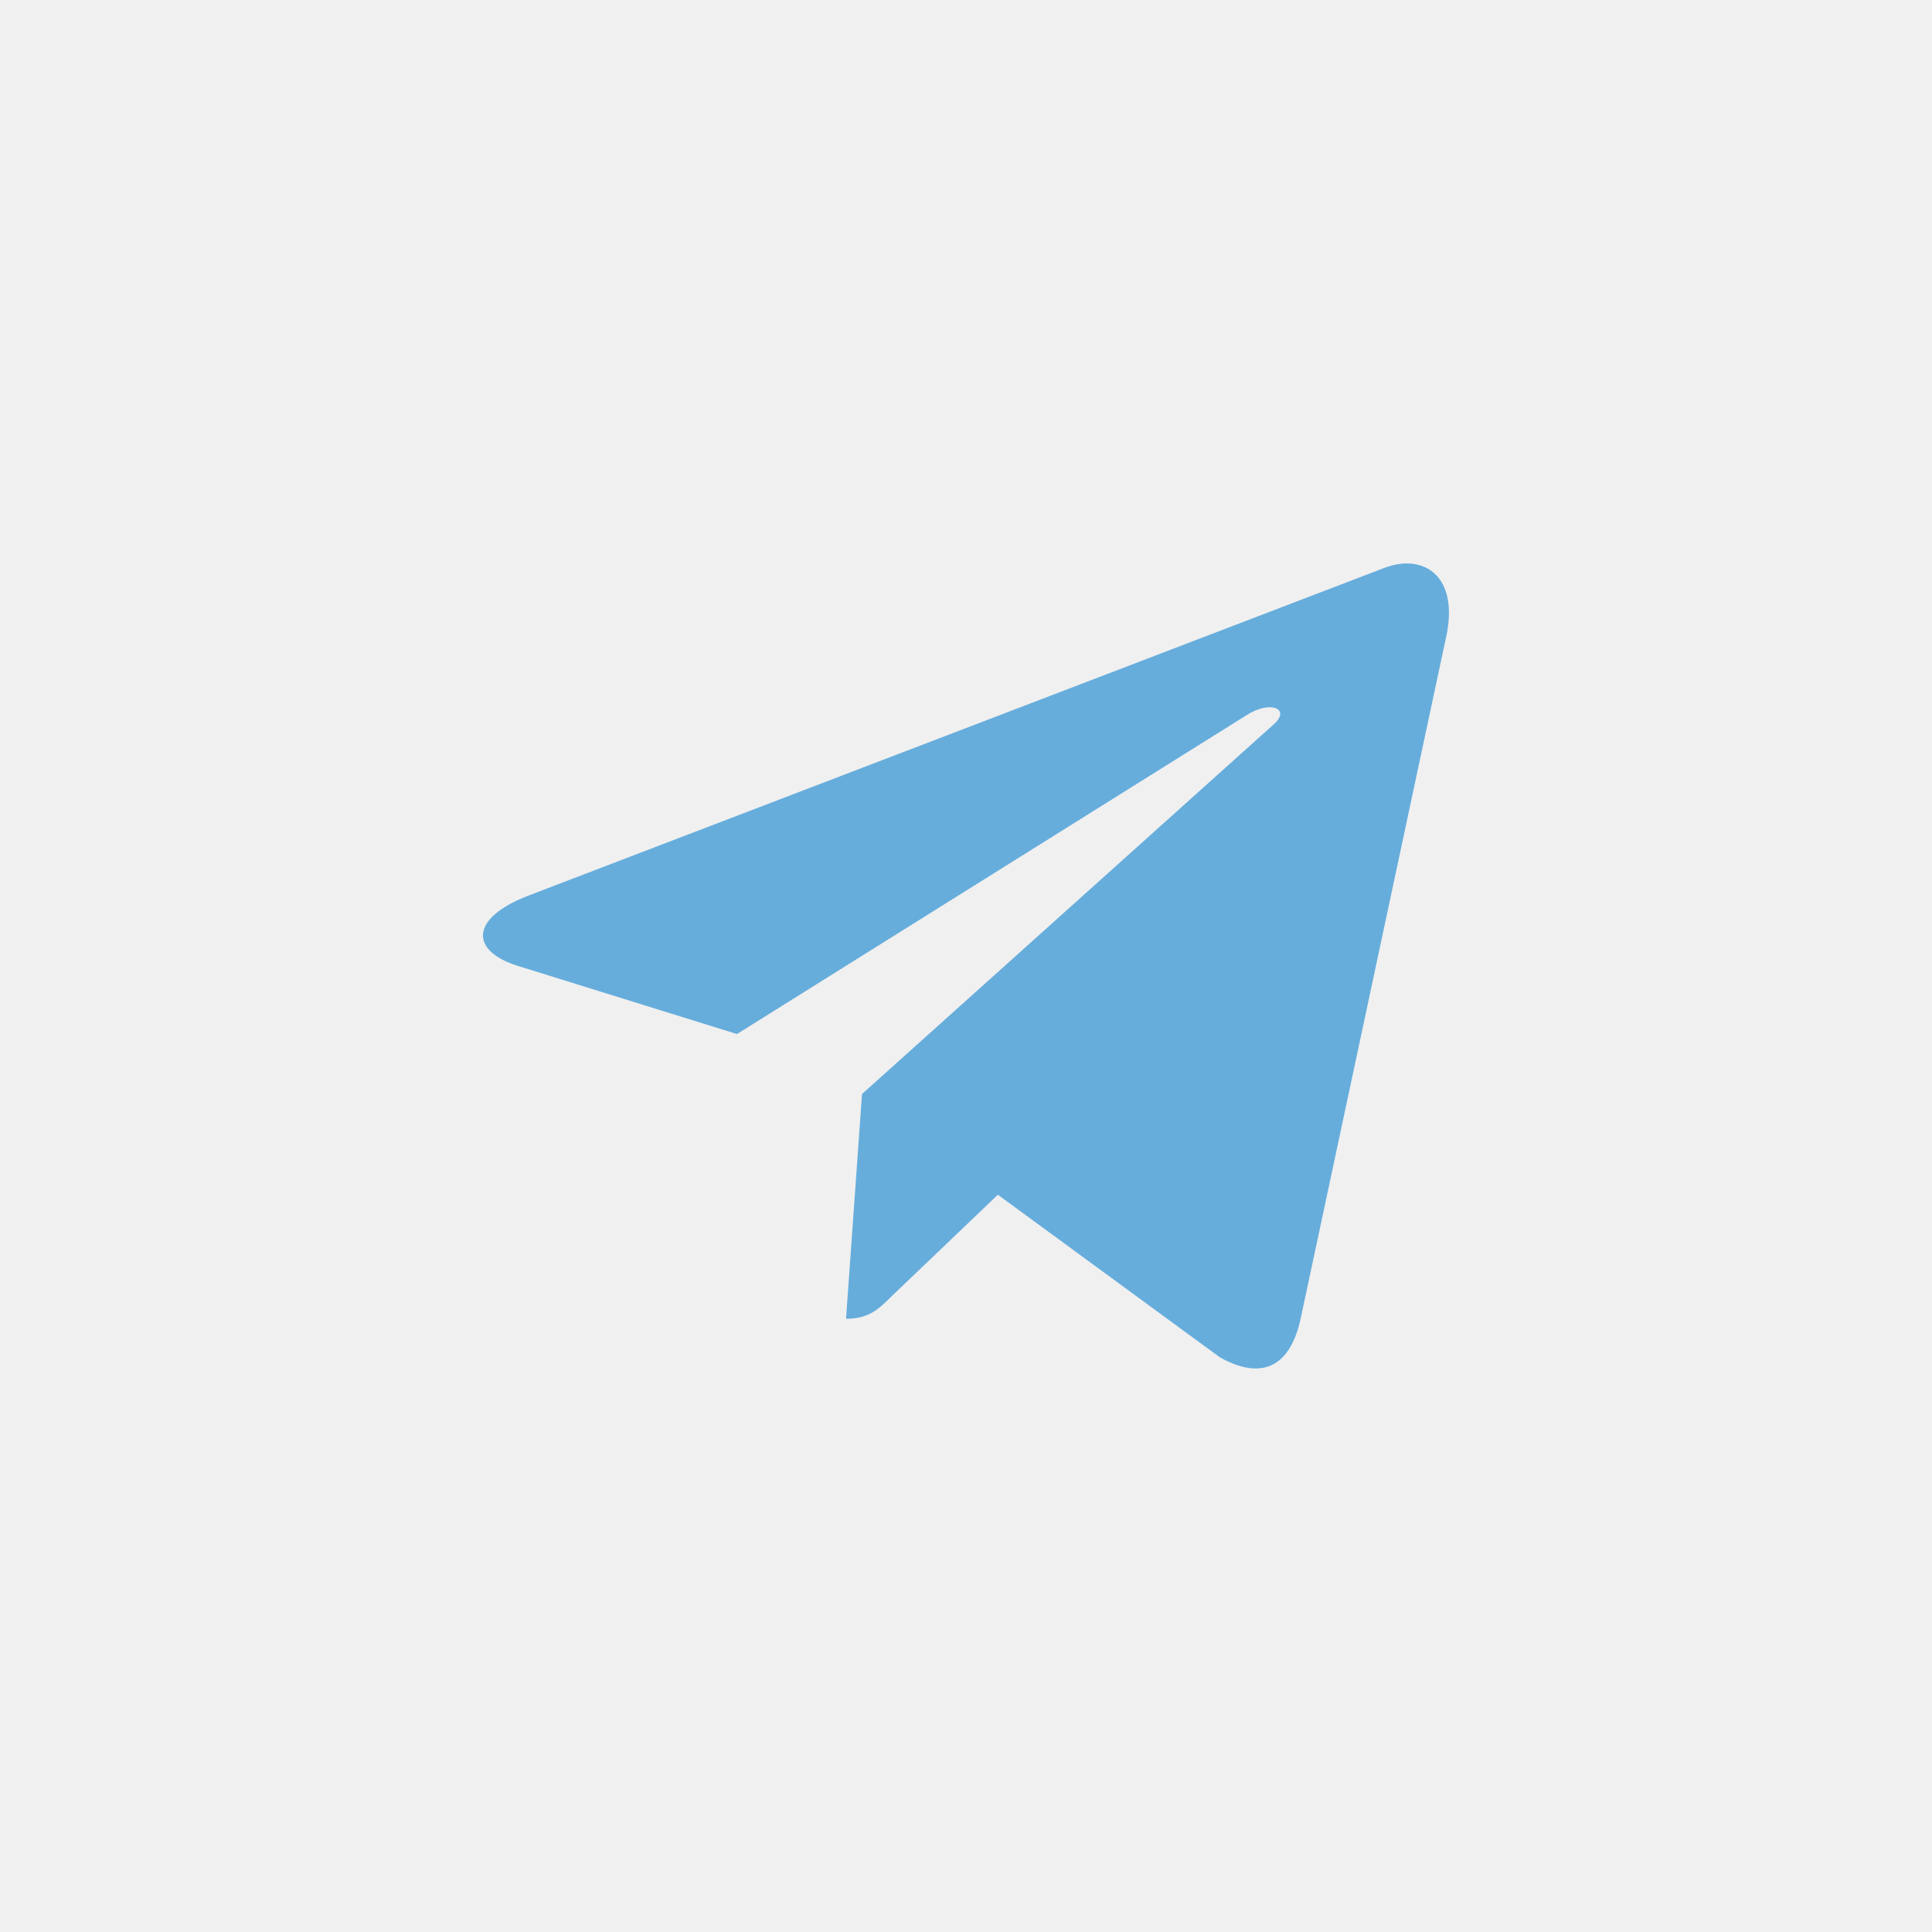
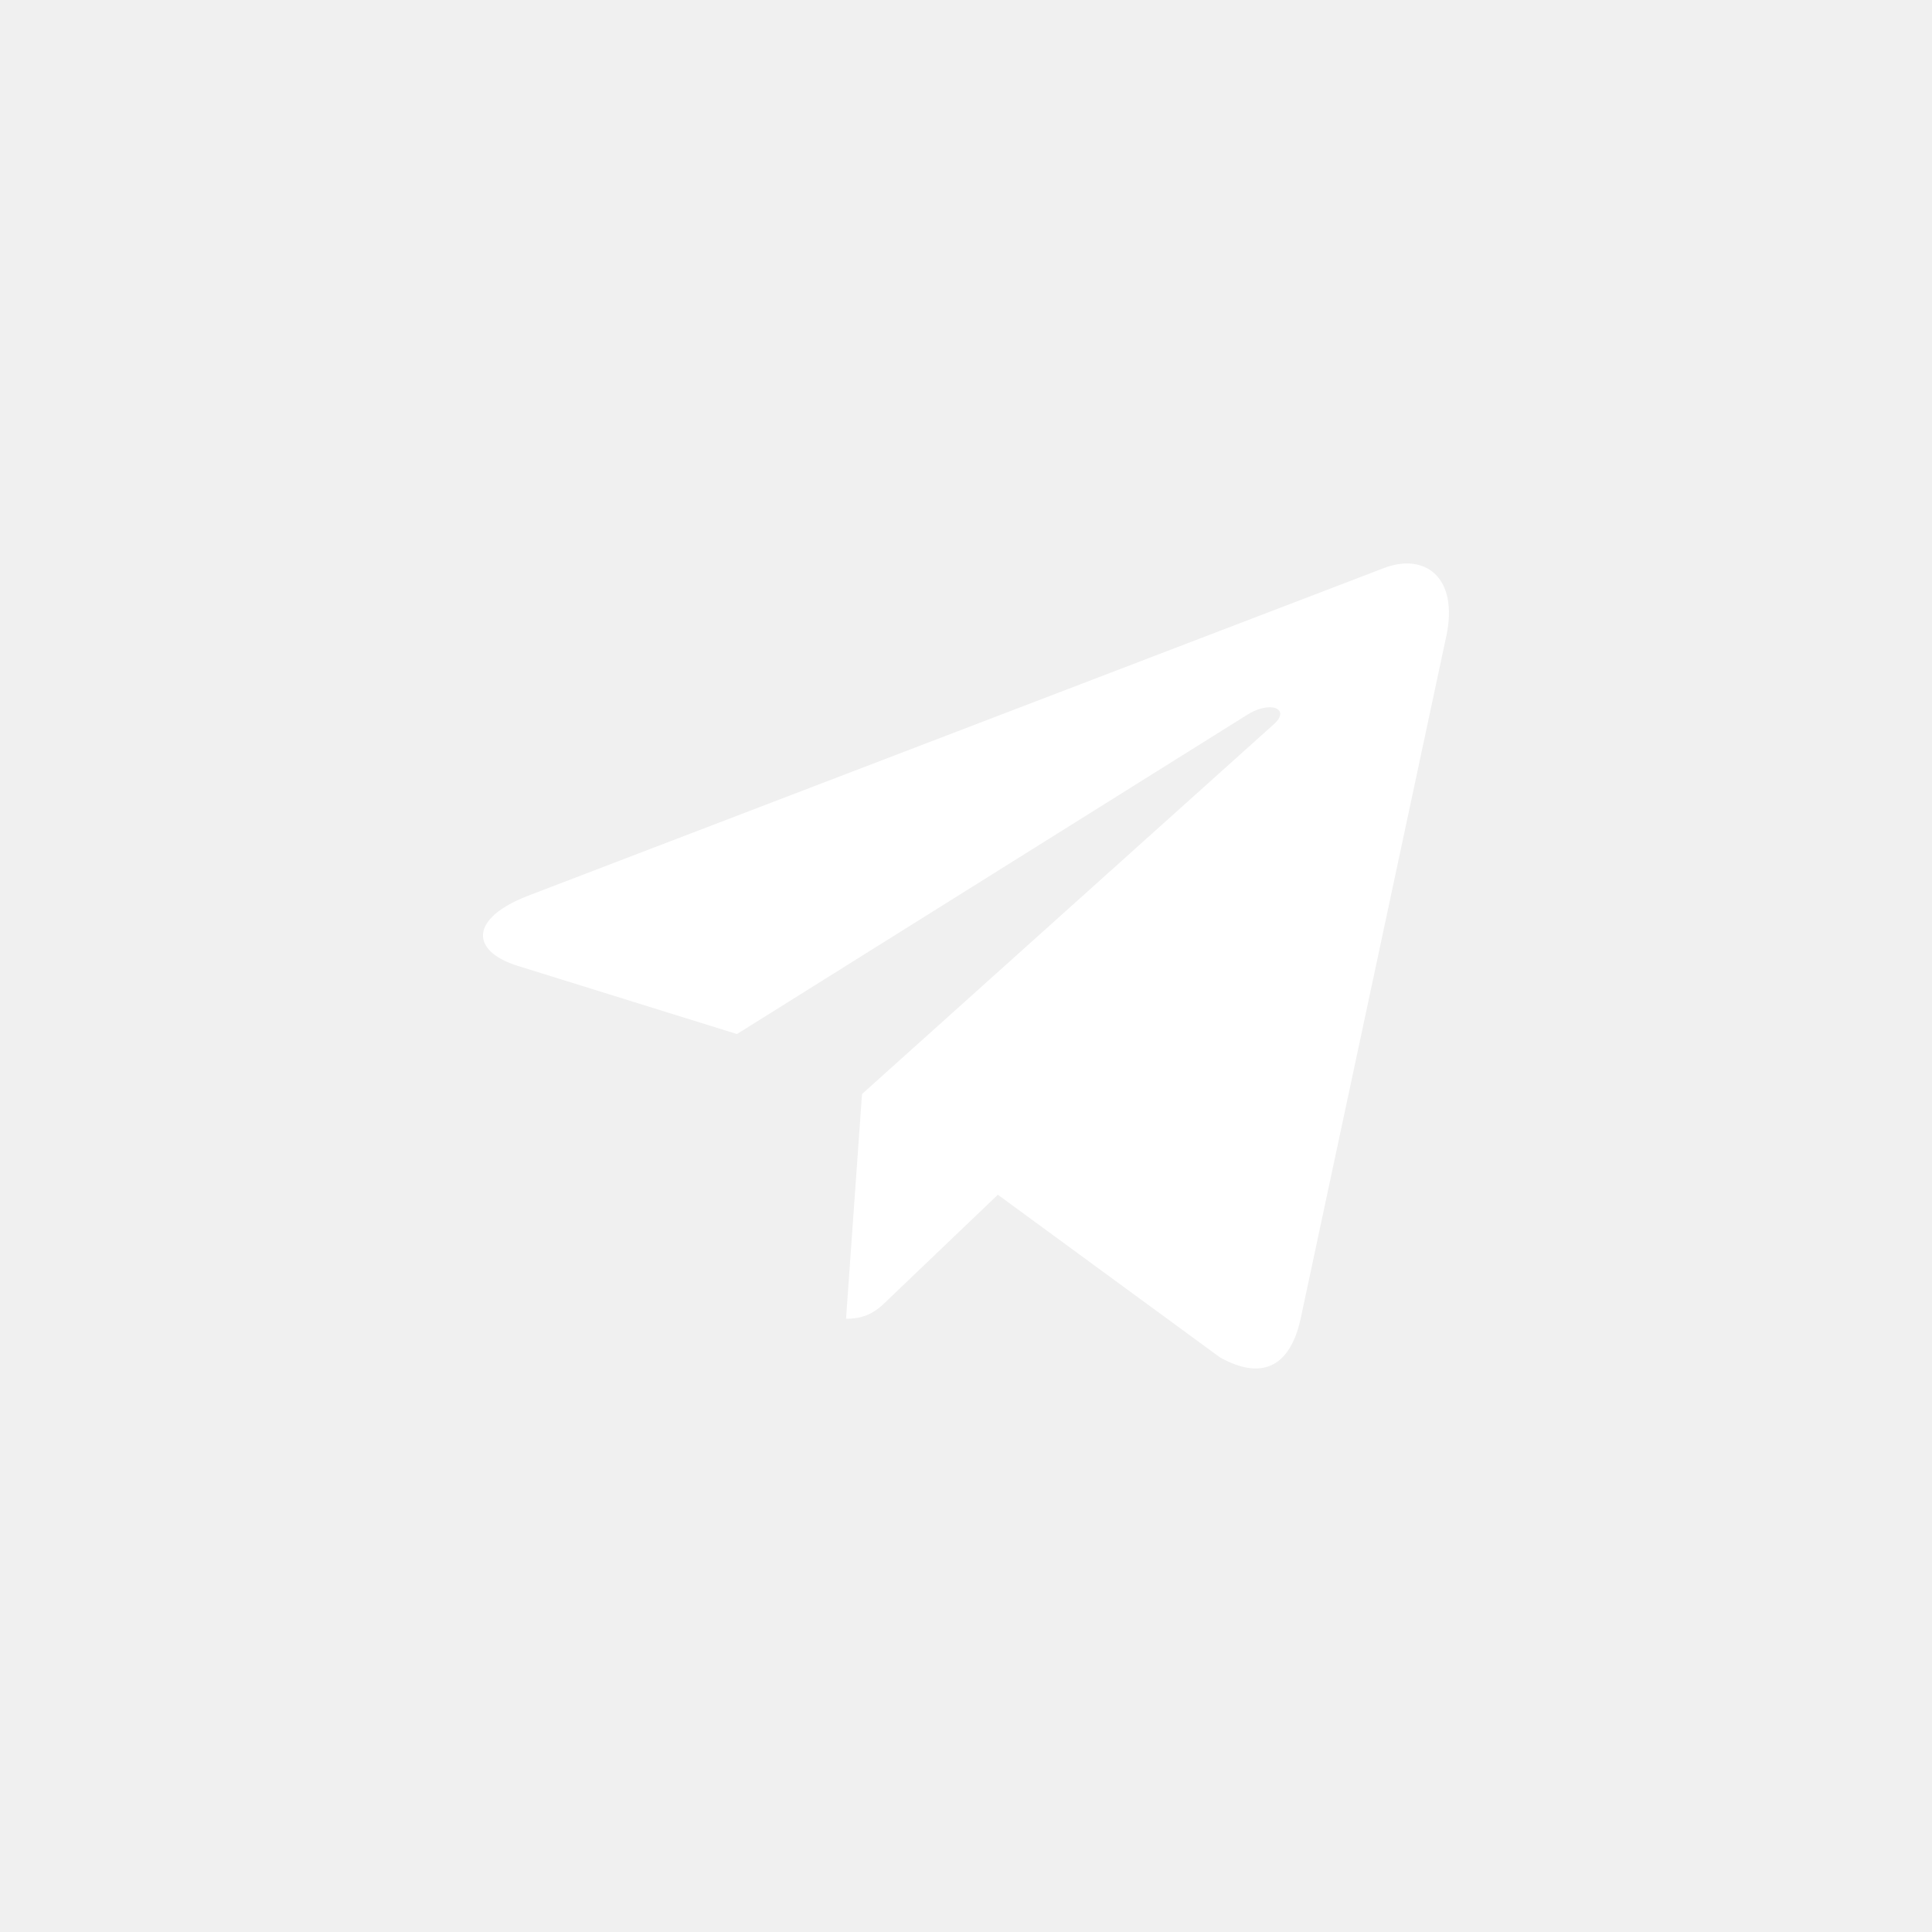
<svg xmlns="http://www.w3.org/2000/svg" version="1.1" width="512" height="512" x="0" y="0" viewBox="0 0 24 24" style="enable-background:new 0 0 512 512" xml:space="preserve" class="">
  <g transform="matrix(0.5,0,0,0.5,5.999765,5.999823)">
-     <path d="m9.417 15.181-.397 5.584c.568 0 .814-.244 1.109-.537l2.663-2.545 5.518 4.041c1.012.564 1.725.267 1.998-.931l3.622-16.972.001-.001c.321-1.496-.541-2.081-1.527-1.714l-21.29 8.151c-1.453.564-1.431 1.374-.247 1.741l5.443 1.693 12.643-7.911c.595-.394 1.136-.176.691.218z" fill="#66addc" data-original="#000000" style="" class="" />
+     <path d="m9.417 15.181-.397 5.584c.568 0 .814-.244 1.109-.537l2.663-2.545 5.518 4.041c1.012.564 1.725.267 1.998-.931l3.622-16.972.001-.001c.321-1.496-.541-2.081-1.527-1.714l-21.29 8.151c-1.453.564-1.431 1.374-.247 1.741l5.443 1.693 12.643-7.911c.595-.394 1.136-.176.691.218z" fill="#fff" data-original="#000000" style="" class="" />
  </g>
</svg>
